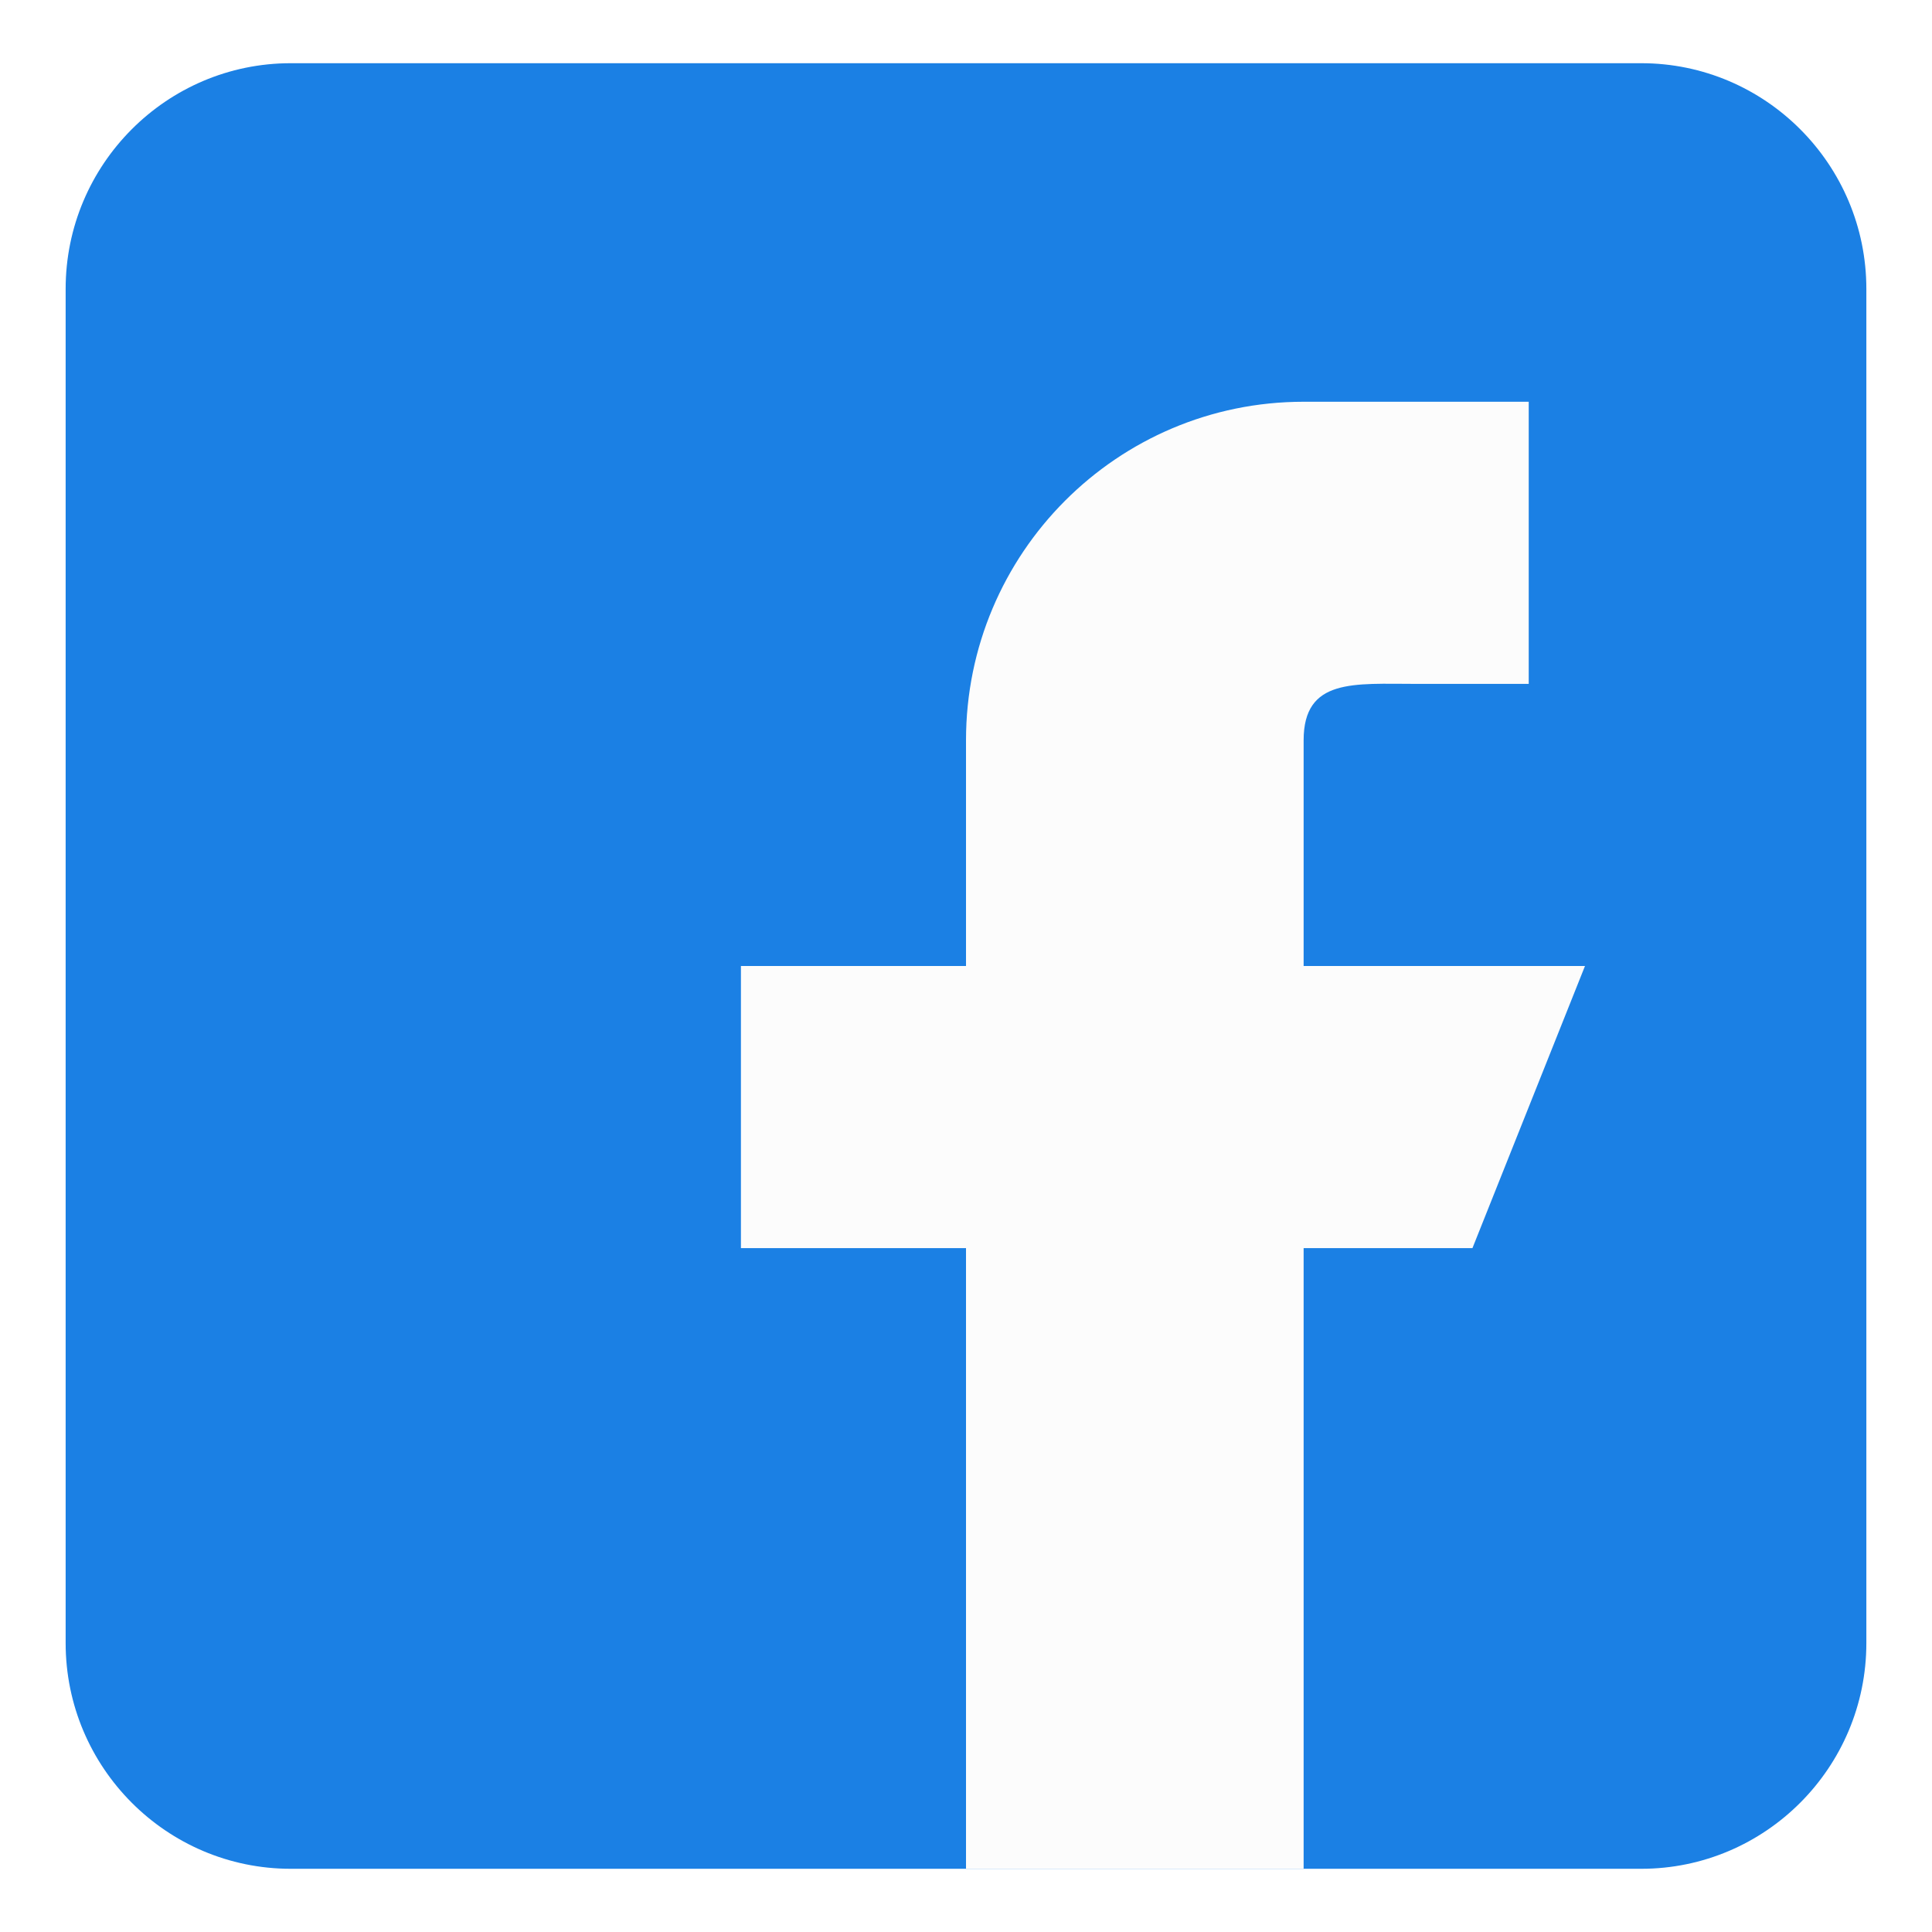
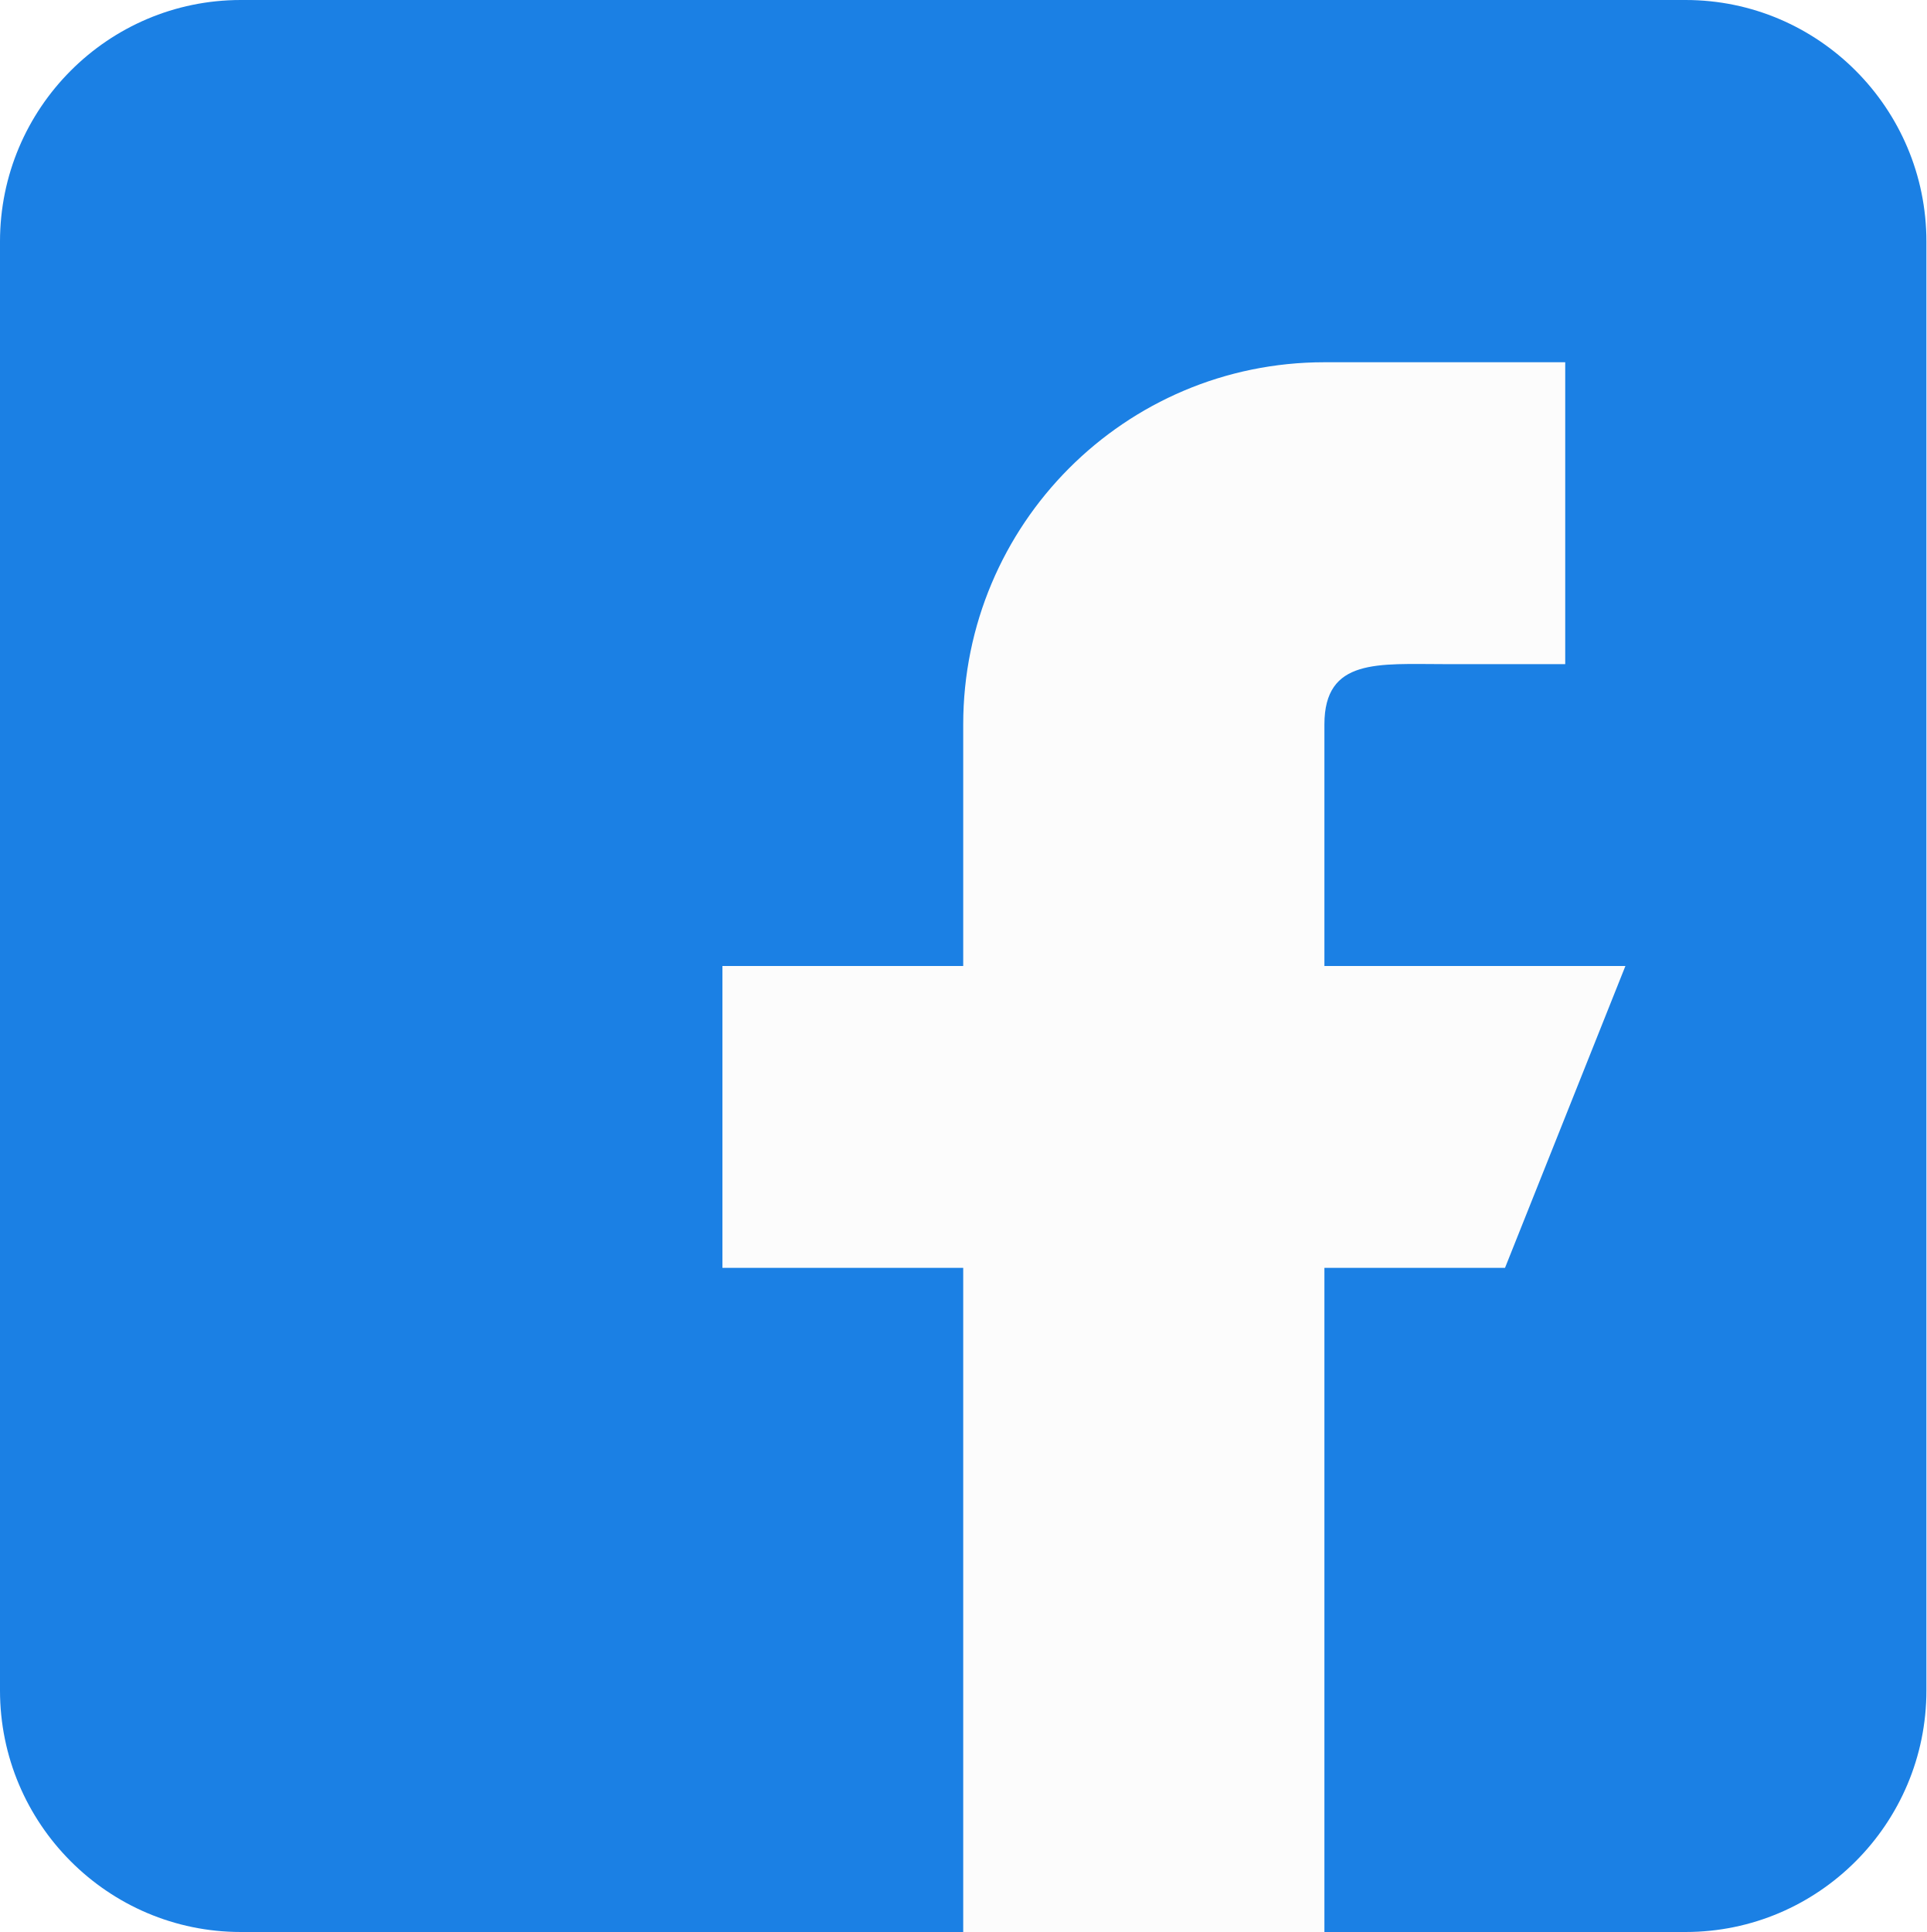
- <svg xmlns="http://www.w3.org/2000/svg" height="512px" style="enable-background:new 0 0 512 512;" version="1.1" viewBox="0 0 512 512" width="512px" xml:space="preserve">
-   <g id="_x38_3-facebook">
-     <g>
-       <g>
-         <path d="M434.949,16.75H77.045c-32.893,0-59.648,26.831-59.648,59.812v358.871     c0,32.985,26.756,59.816,59.648,59.816h357.904c32.898,0,59.654-26.831,59.654-59.816V76.563     C494.604,43.581,467.848,16.75,434.949,16.75L434.949,16.75z M434.949,16.75" style="fill:#1B80E4;" />
-         <path d="M420.039,256h-74.564v-59.813c0-16.51,13.365-14.951,29.824-14.951h29.83v-74.768h-59.654     c-49.42,0-89.473,40.162-89.473,89.719V256h-59.65v74.766h59.65V495.25h89.473V330.766h44.738L420.039,256z M420.039,256" style="fill:#FCFCFC;" />
+ <svg xmlns="http://www.w3.org/2000/svg" height="65" version="1.1" viewBox="0 0 64.824 65" width="64.824" xml:space="preserve" id="svg12">
+   <defs id="defs16" />
+   <g id="_x38_3-facebook" transform="matrix(0.1358412,0,0,0.1358412,-2.363229,-2.27534)">
+     <g id="g8">
+       <g id="g6">
+         <path d="M 434.949,16.75 H 77.045 c -32.893,0 -59.648,26.831 -59.648,59.812 v 358.871 c 0,32.985 26.756,59.816 59.648,59.816 h 357.904 c 32.898,0 59.654,-26.831 59.654,-59.816 V 76.563 C 494.604,43.581 467.848,16.75 434.949,16.75 Z m 0,0" style="fill:#1b80e4" id="path2" />
+         <path d="m 420.039,256 h -74.564 v -59.813 c 0,-16.51 13.365,-14.951 29.824,-14.951 h 29.83 v -74.768 h -59.654 c -49.42,0 -89.473,40.162 -89.473,89.719 V 256 h -59.65 v 74.766 h 59.65 V 495.25 h 89.473 V 330.766 h 44.738 z m 0,0" style="fill:#fcfcfc" id="path4" />
      </g>
    </g>
  </g>
-   <g id="Layer_1" />
+   <g id="Layer_1" transform="matrix(0.1358412,0,0,0.1358412,-2.363229,-2.27534)" />
</svg>
